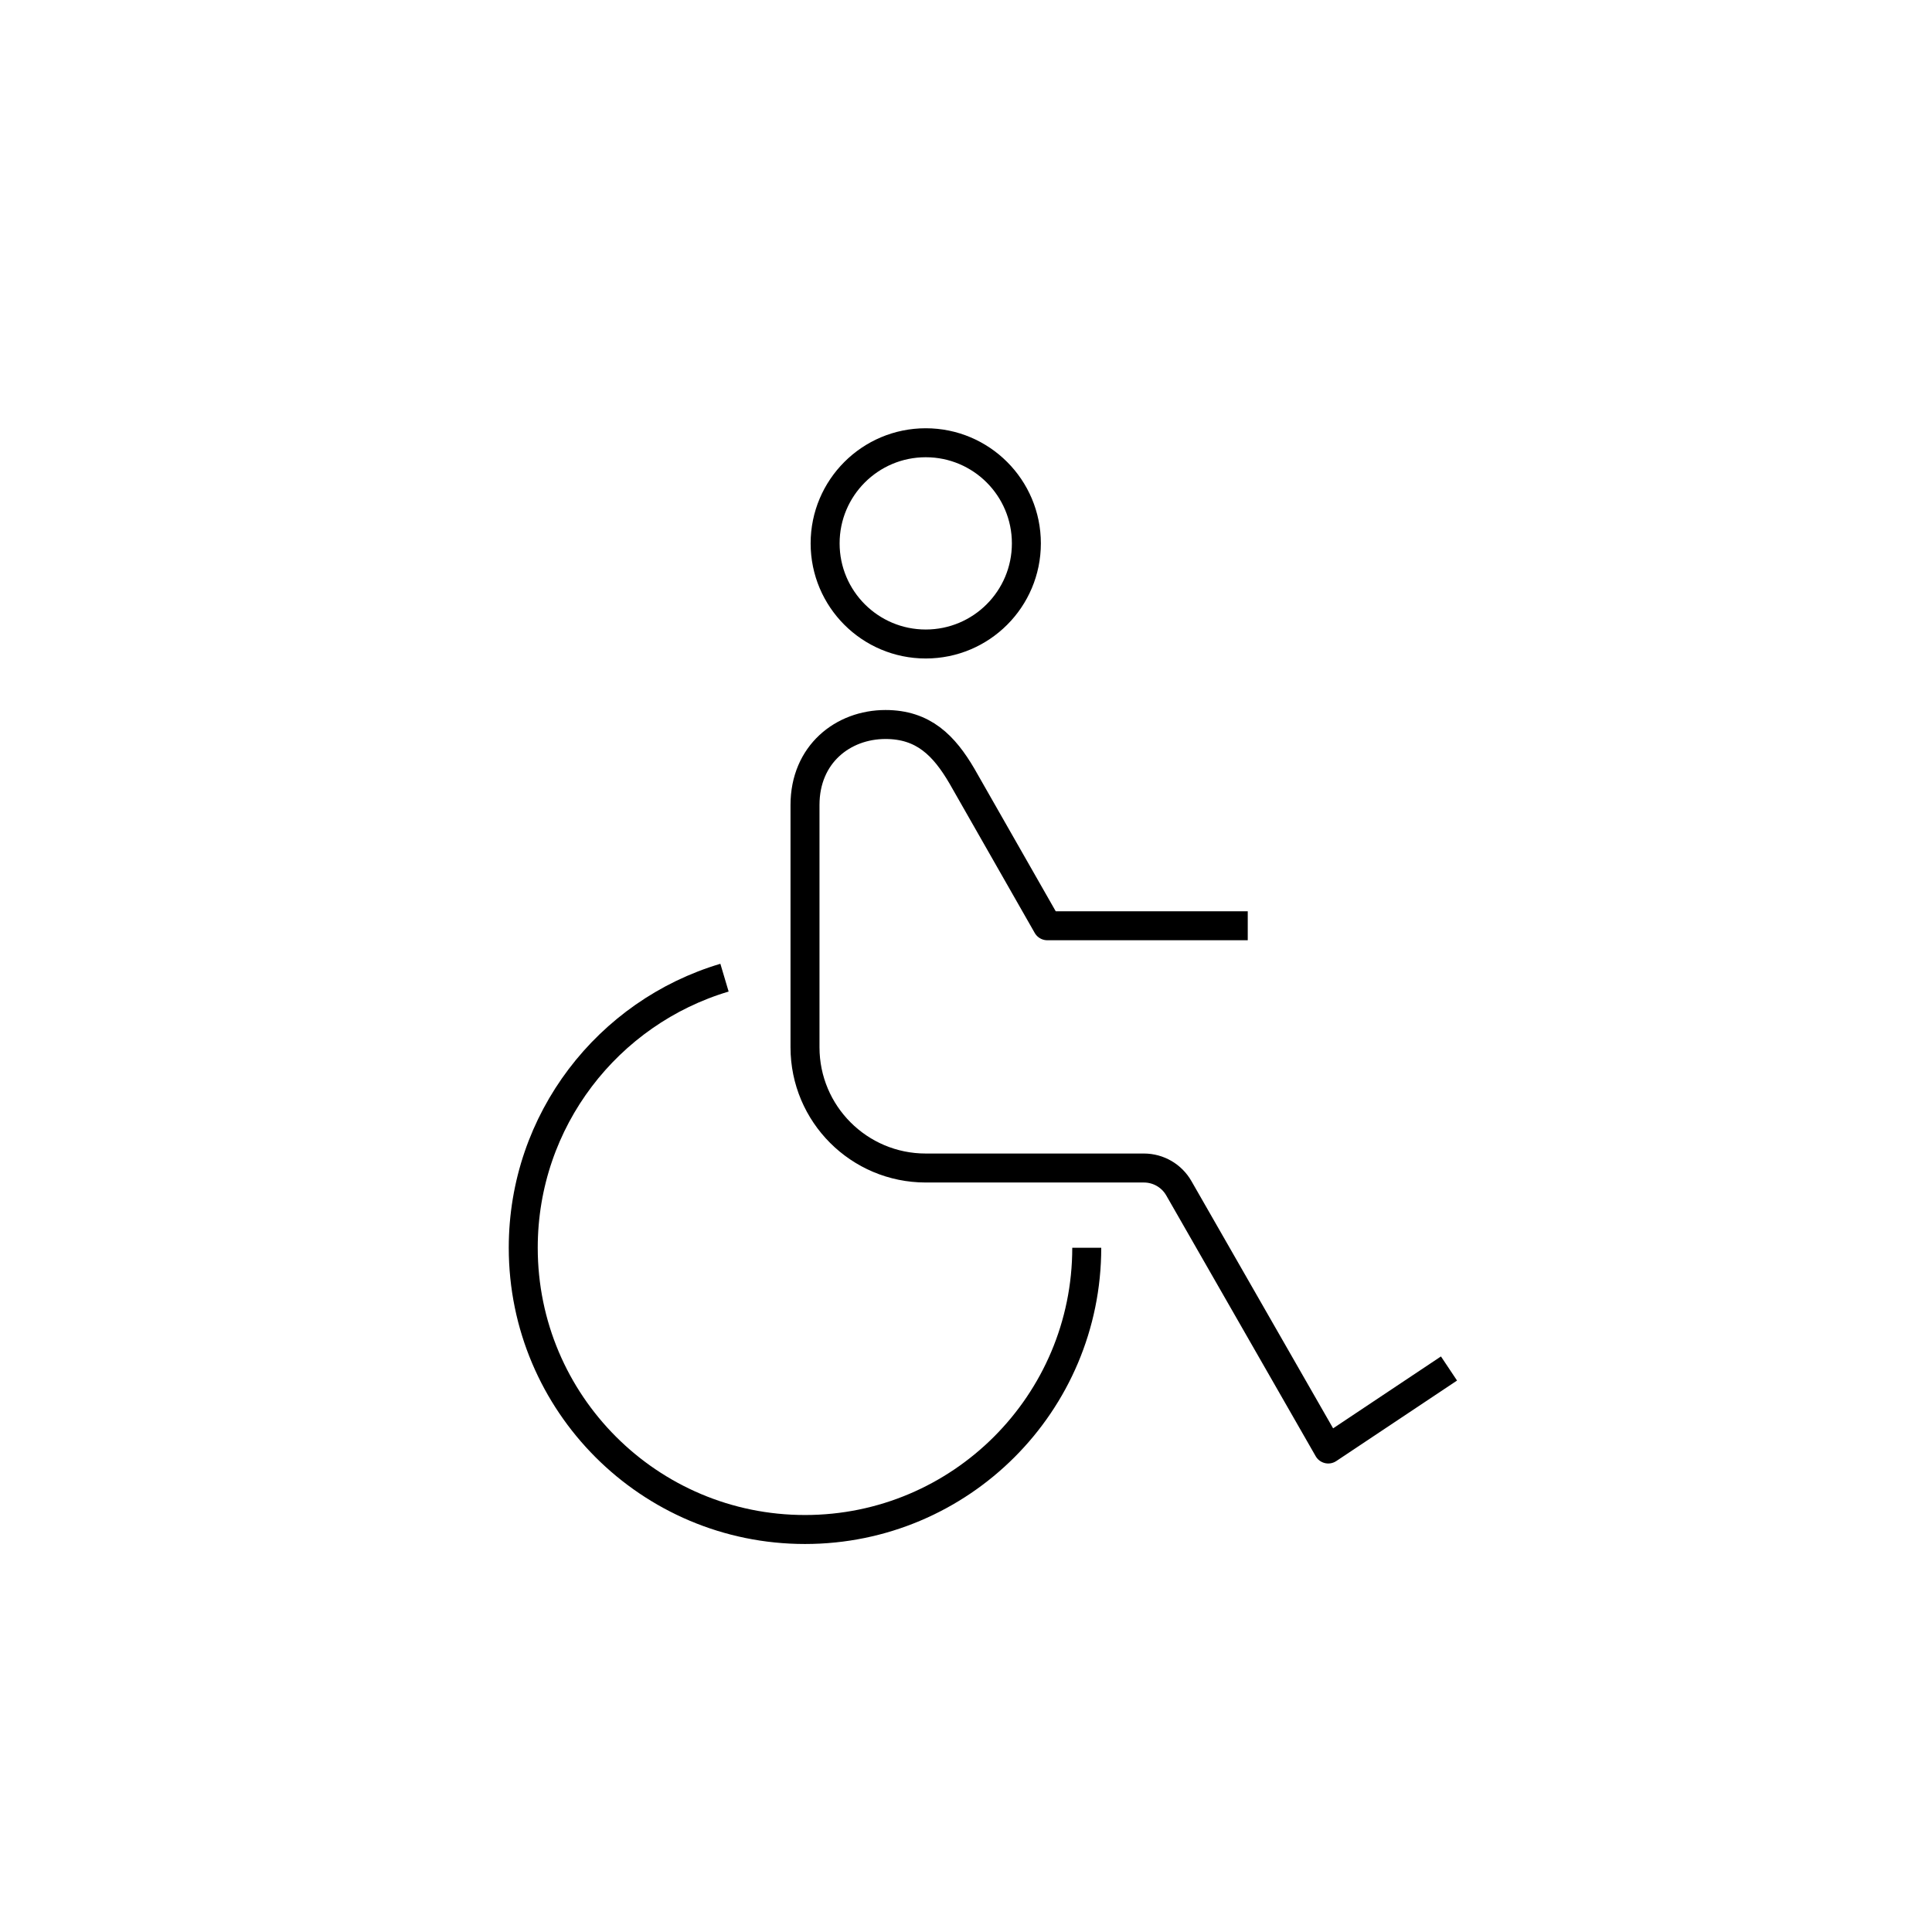
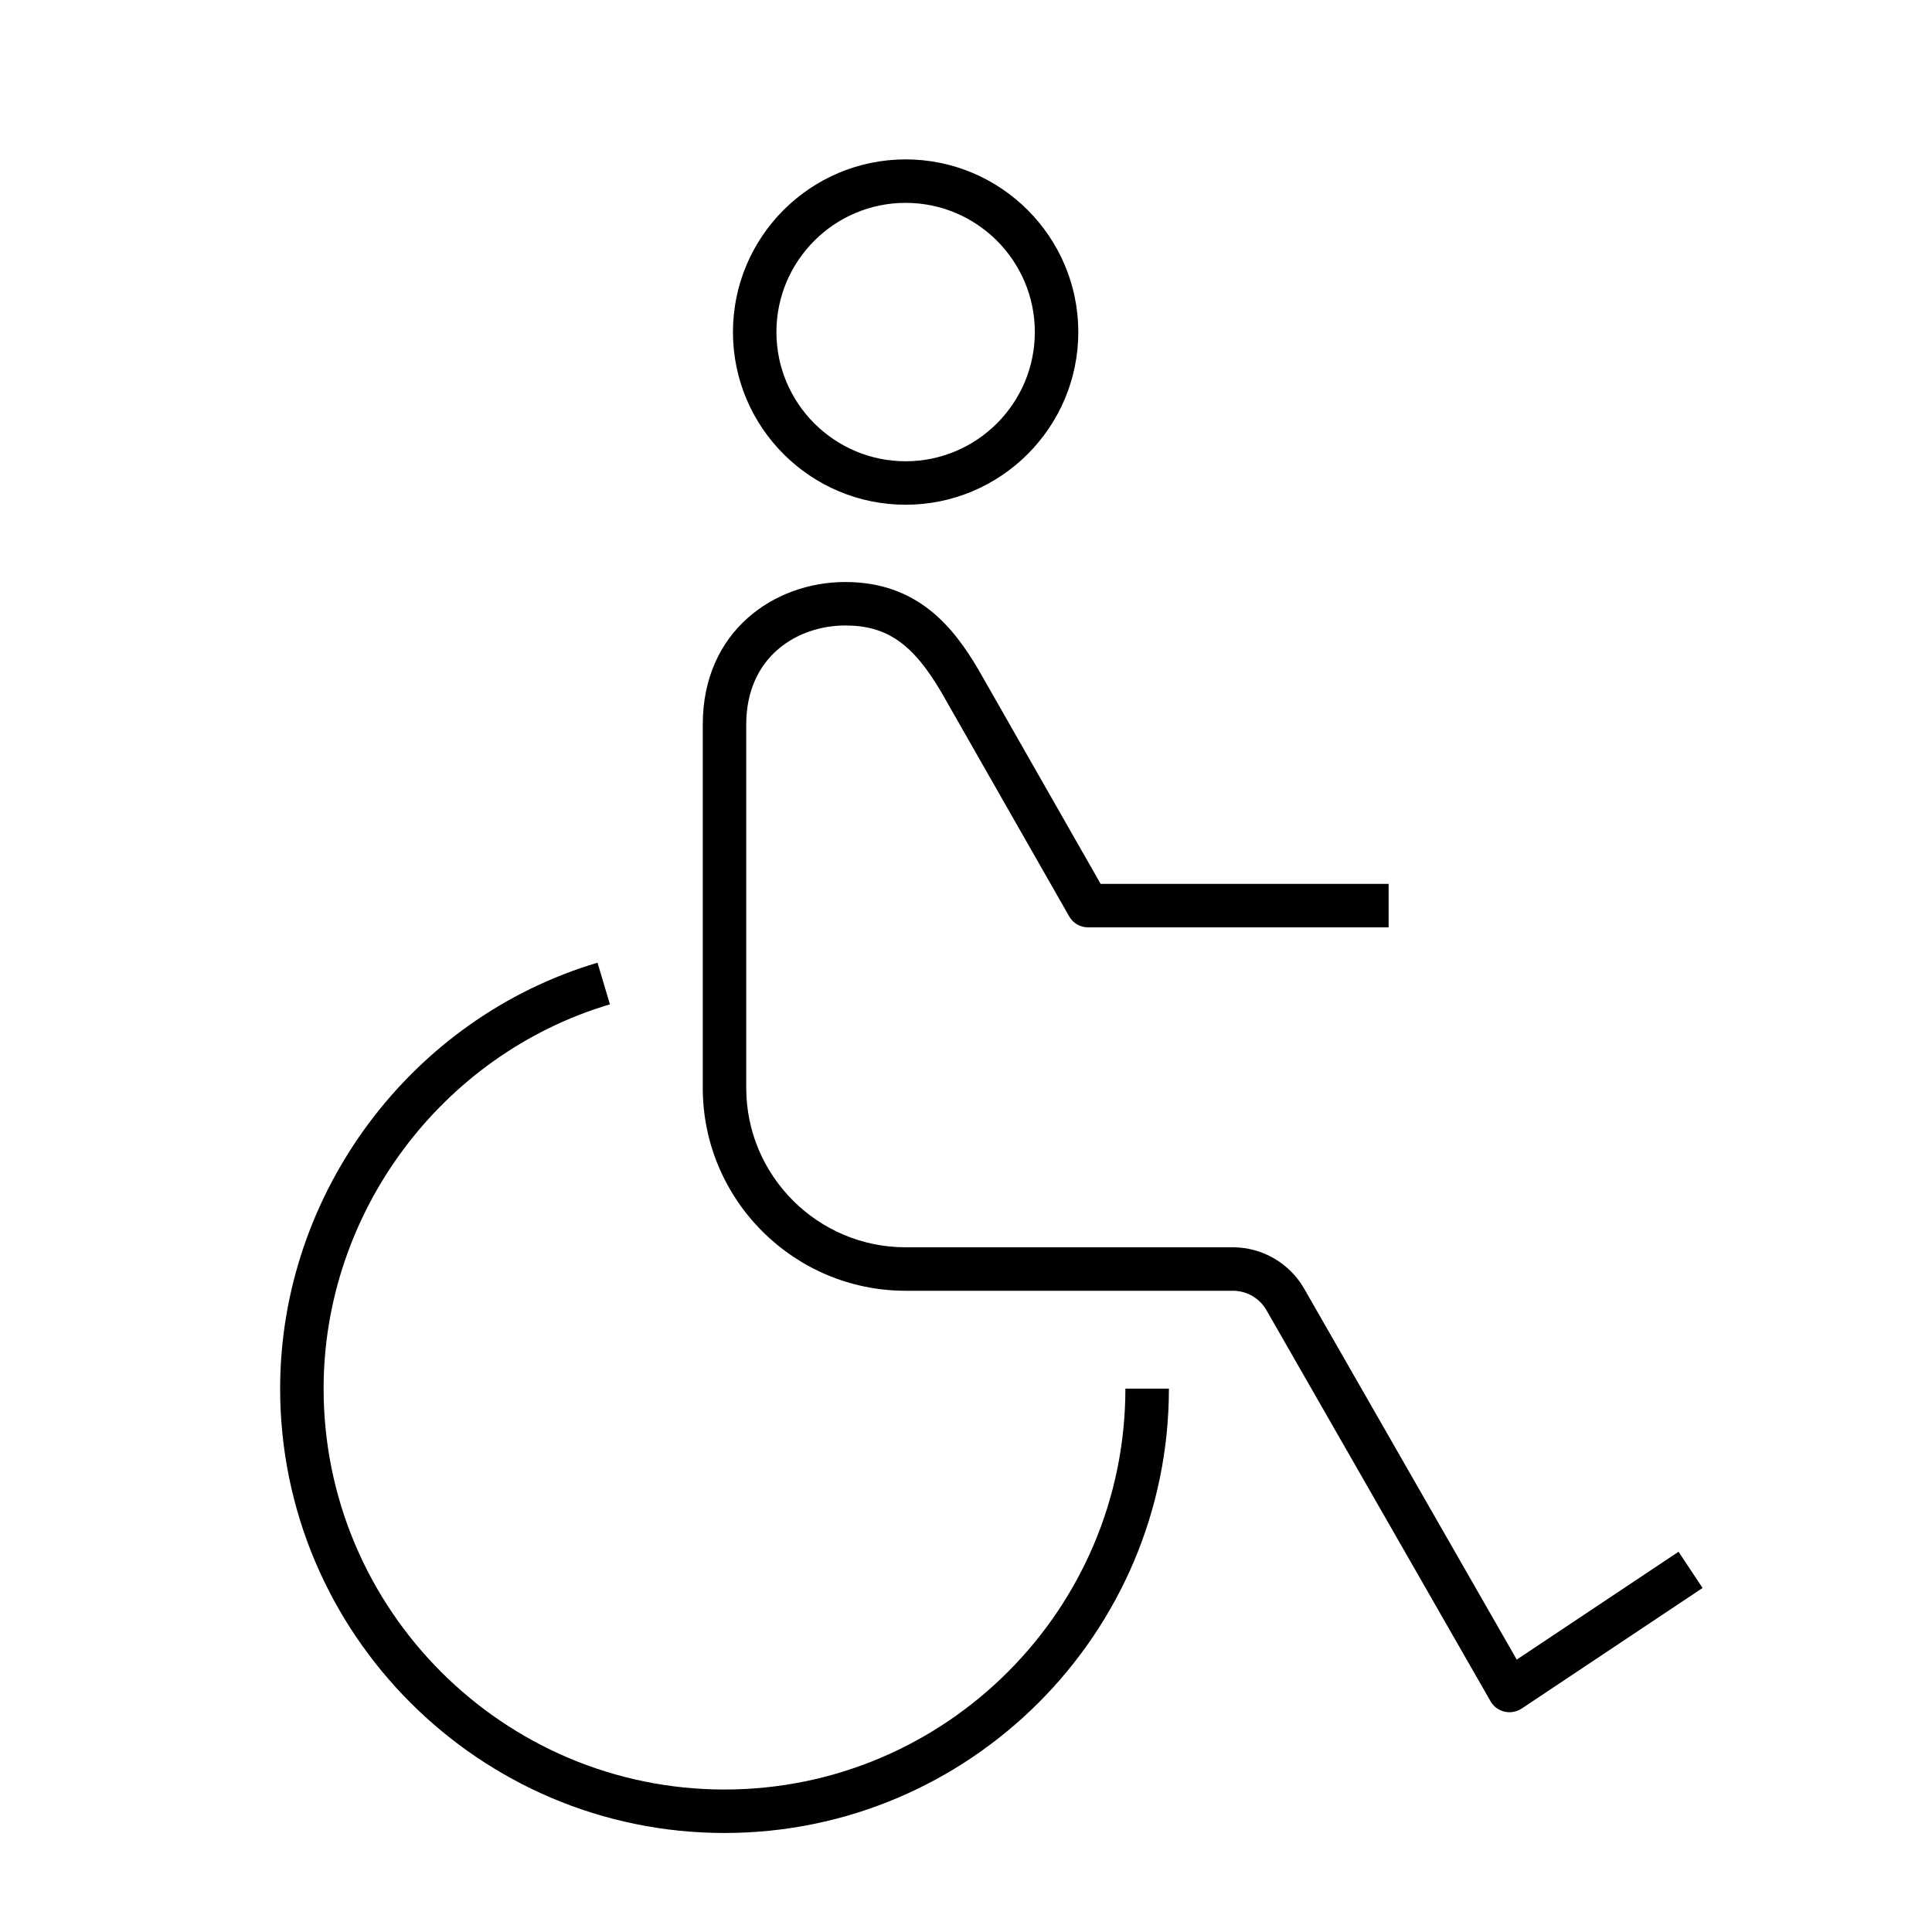
- <svg xmlns="http://www.w3.org/2000/svg" version="1.1" x="0px" y="0px" viewBox="0 0 48 48" style="enable-background:new 0 0 48 48;" xml:space="preserve">
-   <g id="handicap">
-     <path id="handicap_1_" style="fill:none;stroke:#000000;stroke-width:0.72;stroke-linejoin:round;stroke-miterlimit:10;" d="M23,11   c-1.381,0-2.5,1.119-2.5,2.5S21.619,16,23,16s2.5-1.119,2.5-2.5S24.381,11,23,11z M36,34l-3,2l-3.712-6.478   c-0.178-0.311-0.509-0.503-0.868-0.503l-5.42,0c-1.657,0-3-1.343-3-3L20,20c0-1.262,0.944-2,2-2c0.941,0,1.454,0.521,1.901,1.285   L26.02,23H31 M27,31c0,3.866-3.134,7-7,7s-7-3.134-7-7c0-3.171,2.109-5.85,5-6.71" />
-   </g>
-   <g id="Layer_1">
- </g>
+ <svg xmlns="http://www.w3.org/2000/svg" version="1.1" id="Layer_1" x="0px" y="0px" viewBox="0 0 32 32" style="enable-background:new 0 0 32 32;" xml:space="preserve">
+   <path id="handicap_1_" d="M12,30.36c-4.058,0-7.36-3.302-7.36-7.36c0-3.232,2.162-6.134,5.257-7.055l0.205,0.69  C7.31,17.466,5.36,20.083,5.36,23c0,3.661,2.979,6.64,6.64,6.64s6.64-2.979,6.64-6.64h0.721C19.36,27.059,16.058,30.36,12,30.36z   M25,28.36c-0.027,0-0.056-0.004-0.082-0.01c-0.098-0.023-0.181-0.085-0.23-0.172L20.976,21.7c-0.113-0.198-0.326-0.321-0.555-0.321  H15c-1.853,0-3.36-1.508-3.36-3.36V12c0-1.549,1.187-2.36,2.36-2.36c1.194,0,1.789,0.739,2.212,1.462l2.018,3.538H23v0.72h-4.979  c-0.129,0-0.249-0.069-0.312-0.182l-2.119-3.715C15.118,10.66,14.687,10.36,14,10.36c-0.79,0-1.64,0.513-1.64,1.64v6.019  c0,1.456,1.185,2.64,2.64,2.64h5.421c0.486,0,0.938,0.263,1.18,0.685l3.521,6.144l2.68-1.786l0.398,0.6l-3,2  C25.14,28.339,25.07,28.36,25,28.36z M15,8.36c-1.577,0-2.86-1.283-2.86-2.86S13.423,2.64,15,2.64s2.86,1.283,2.86,2.86  S16.577,8.36,15,8.36z M15,3.36c-1.18,0-2.14,0.96-2.14,2.14S13.82,7.64,15,7.64s2.14-0.96,2.14-2.14S16.18,3.36,15,3.36z" />
+   <rect id="_Transparent_Rectangle" style="fill:none;" width="32" height="32" />
</svg>
